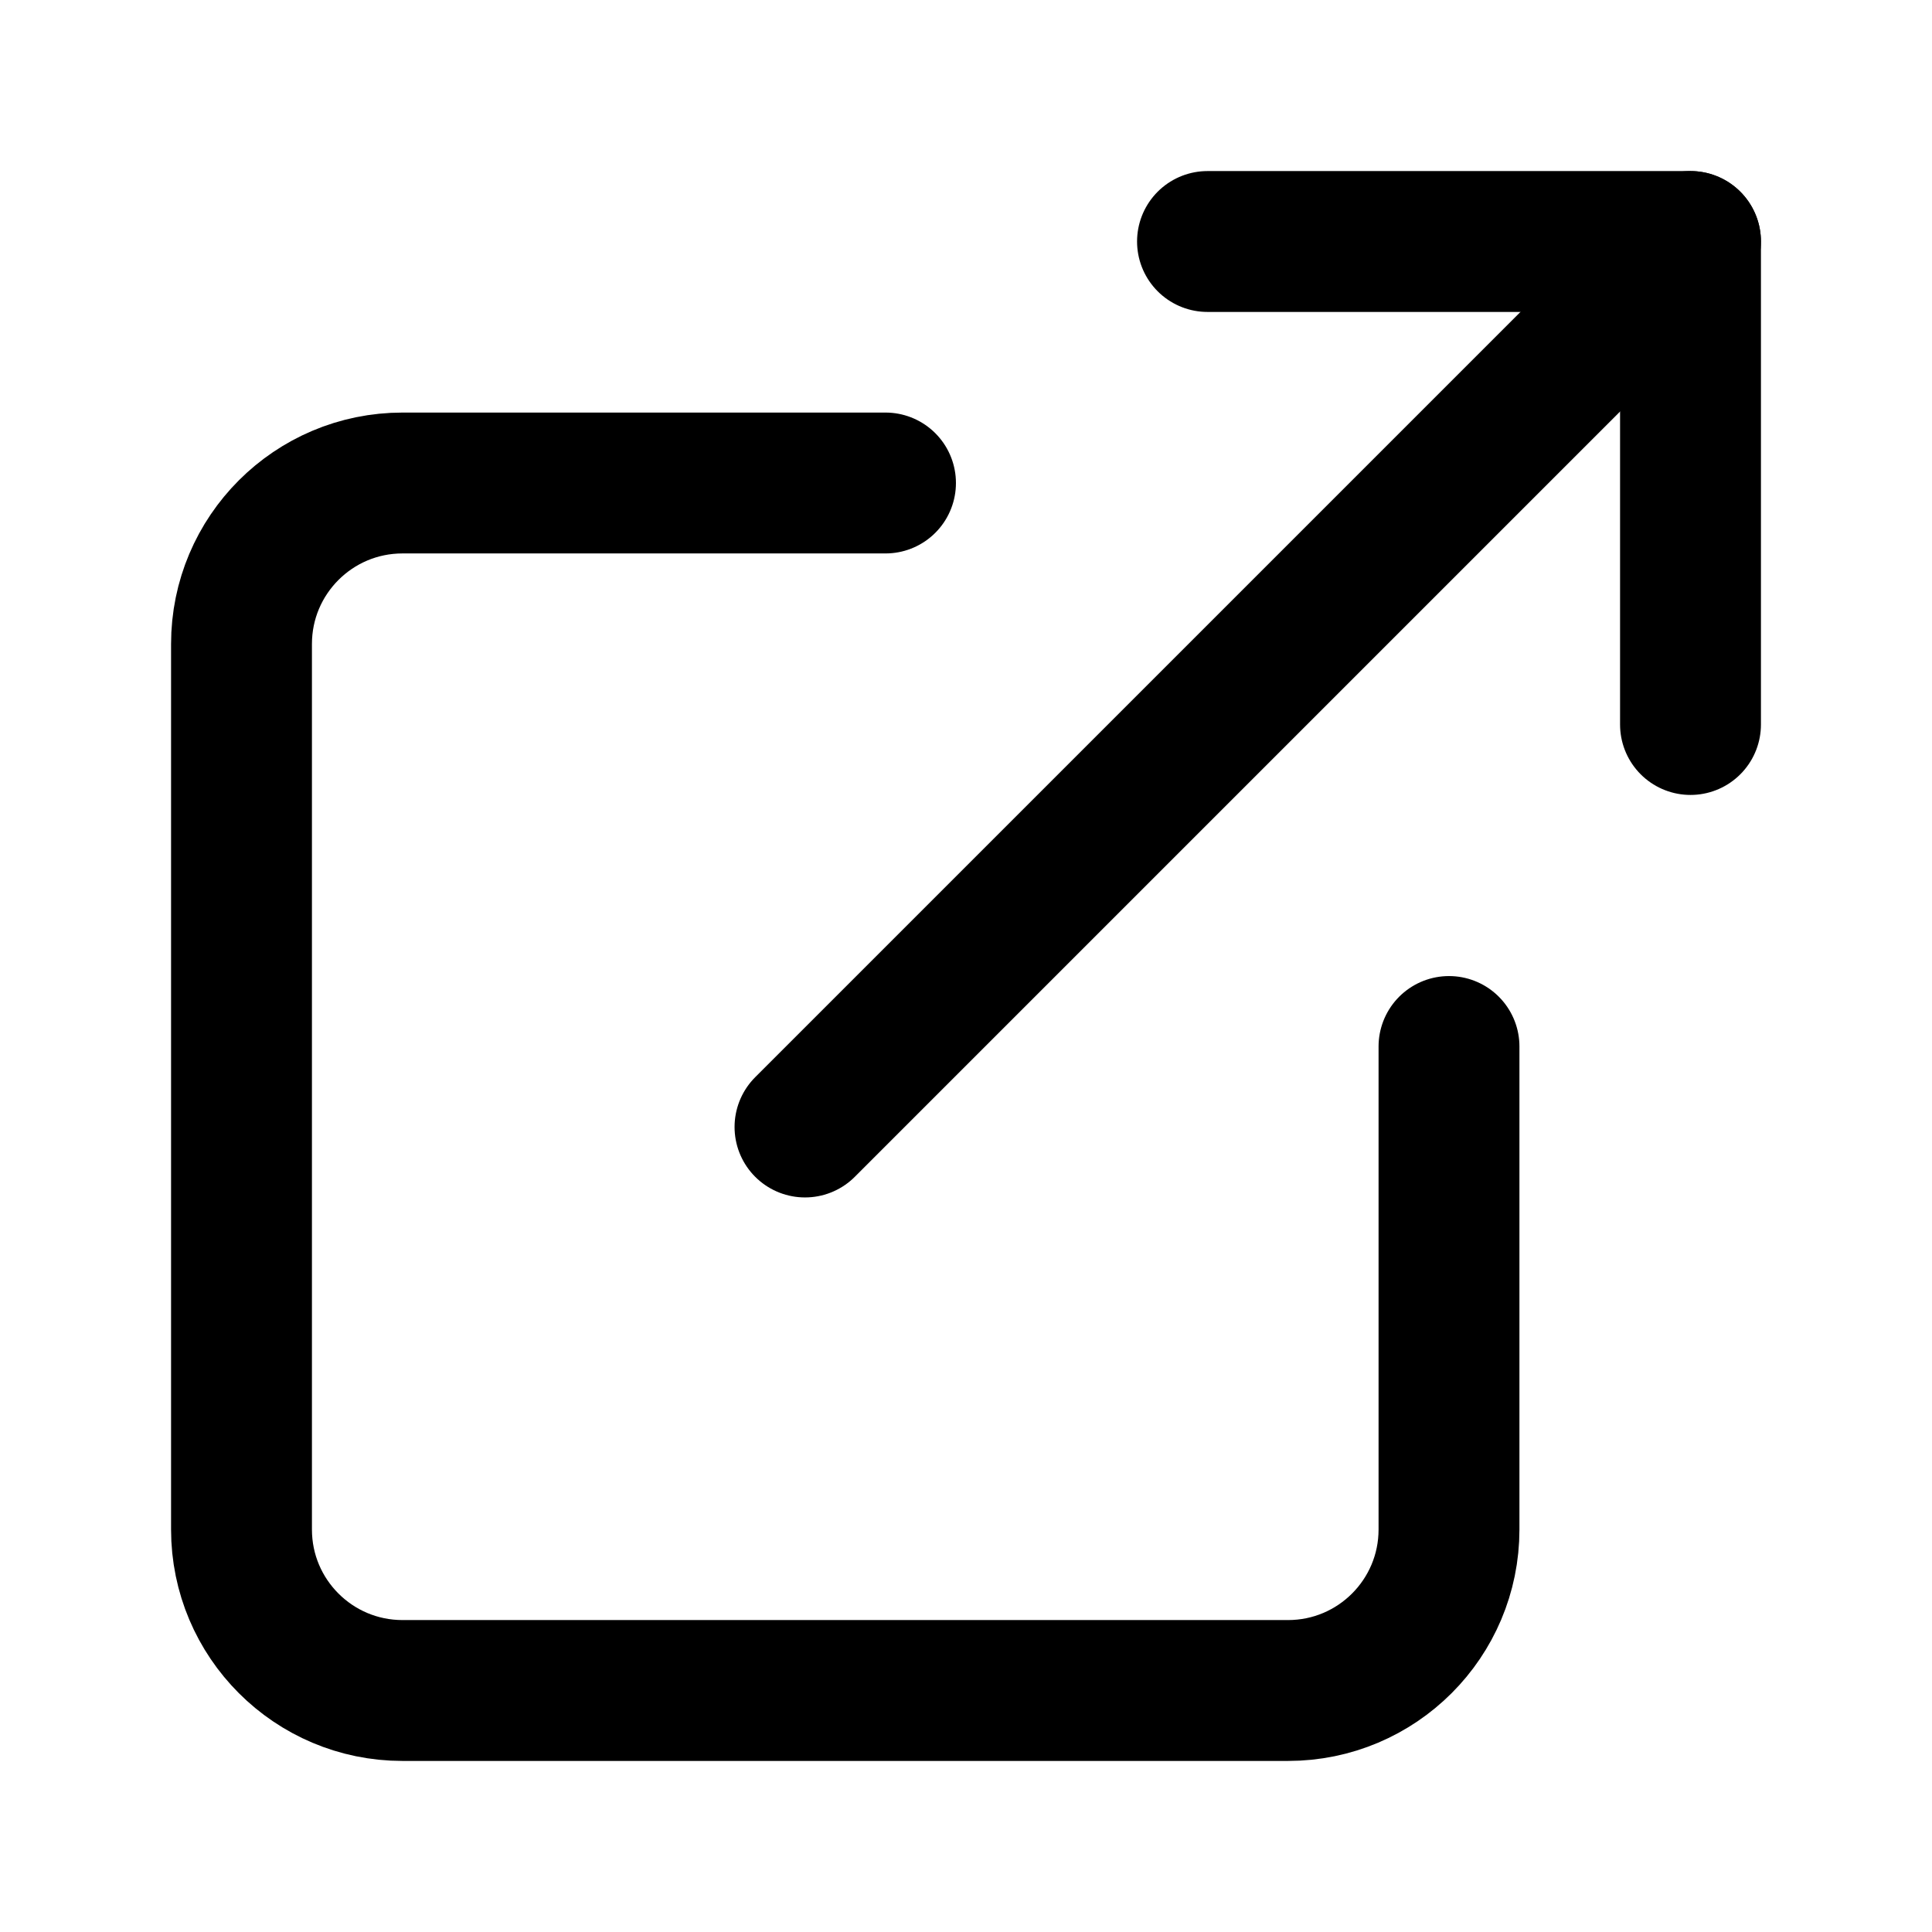
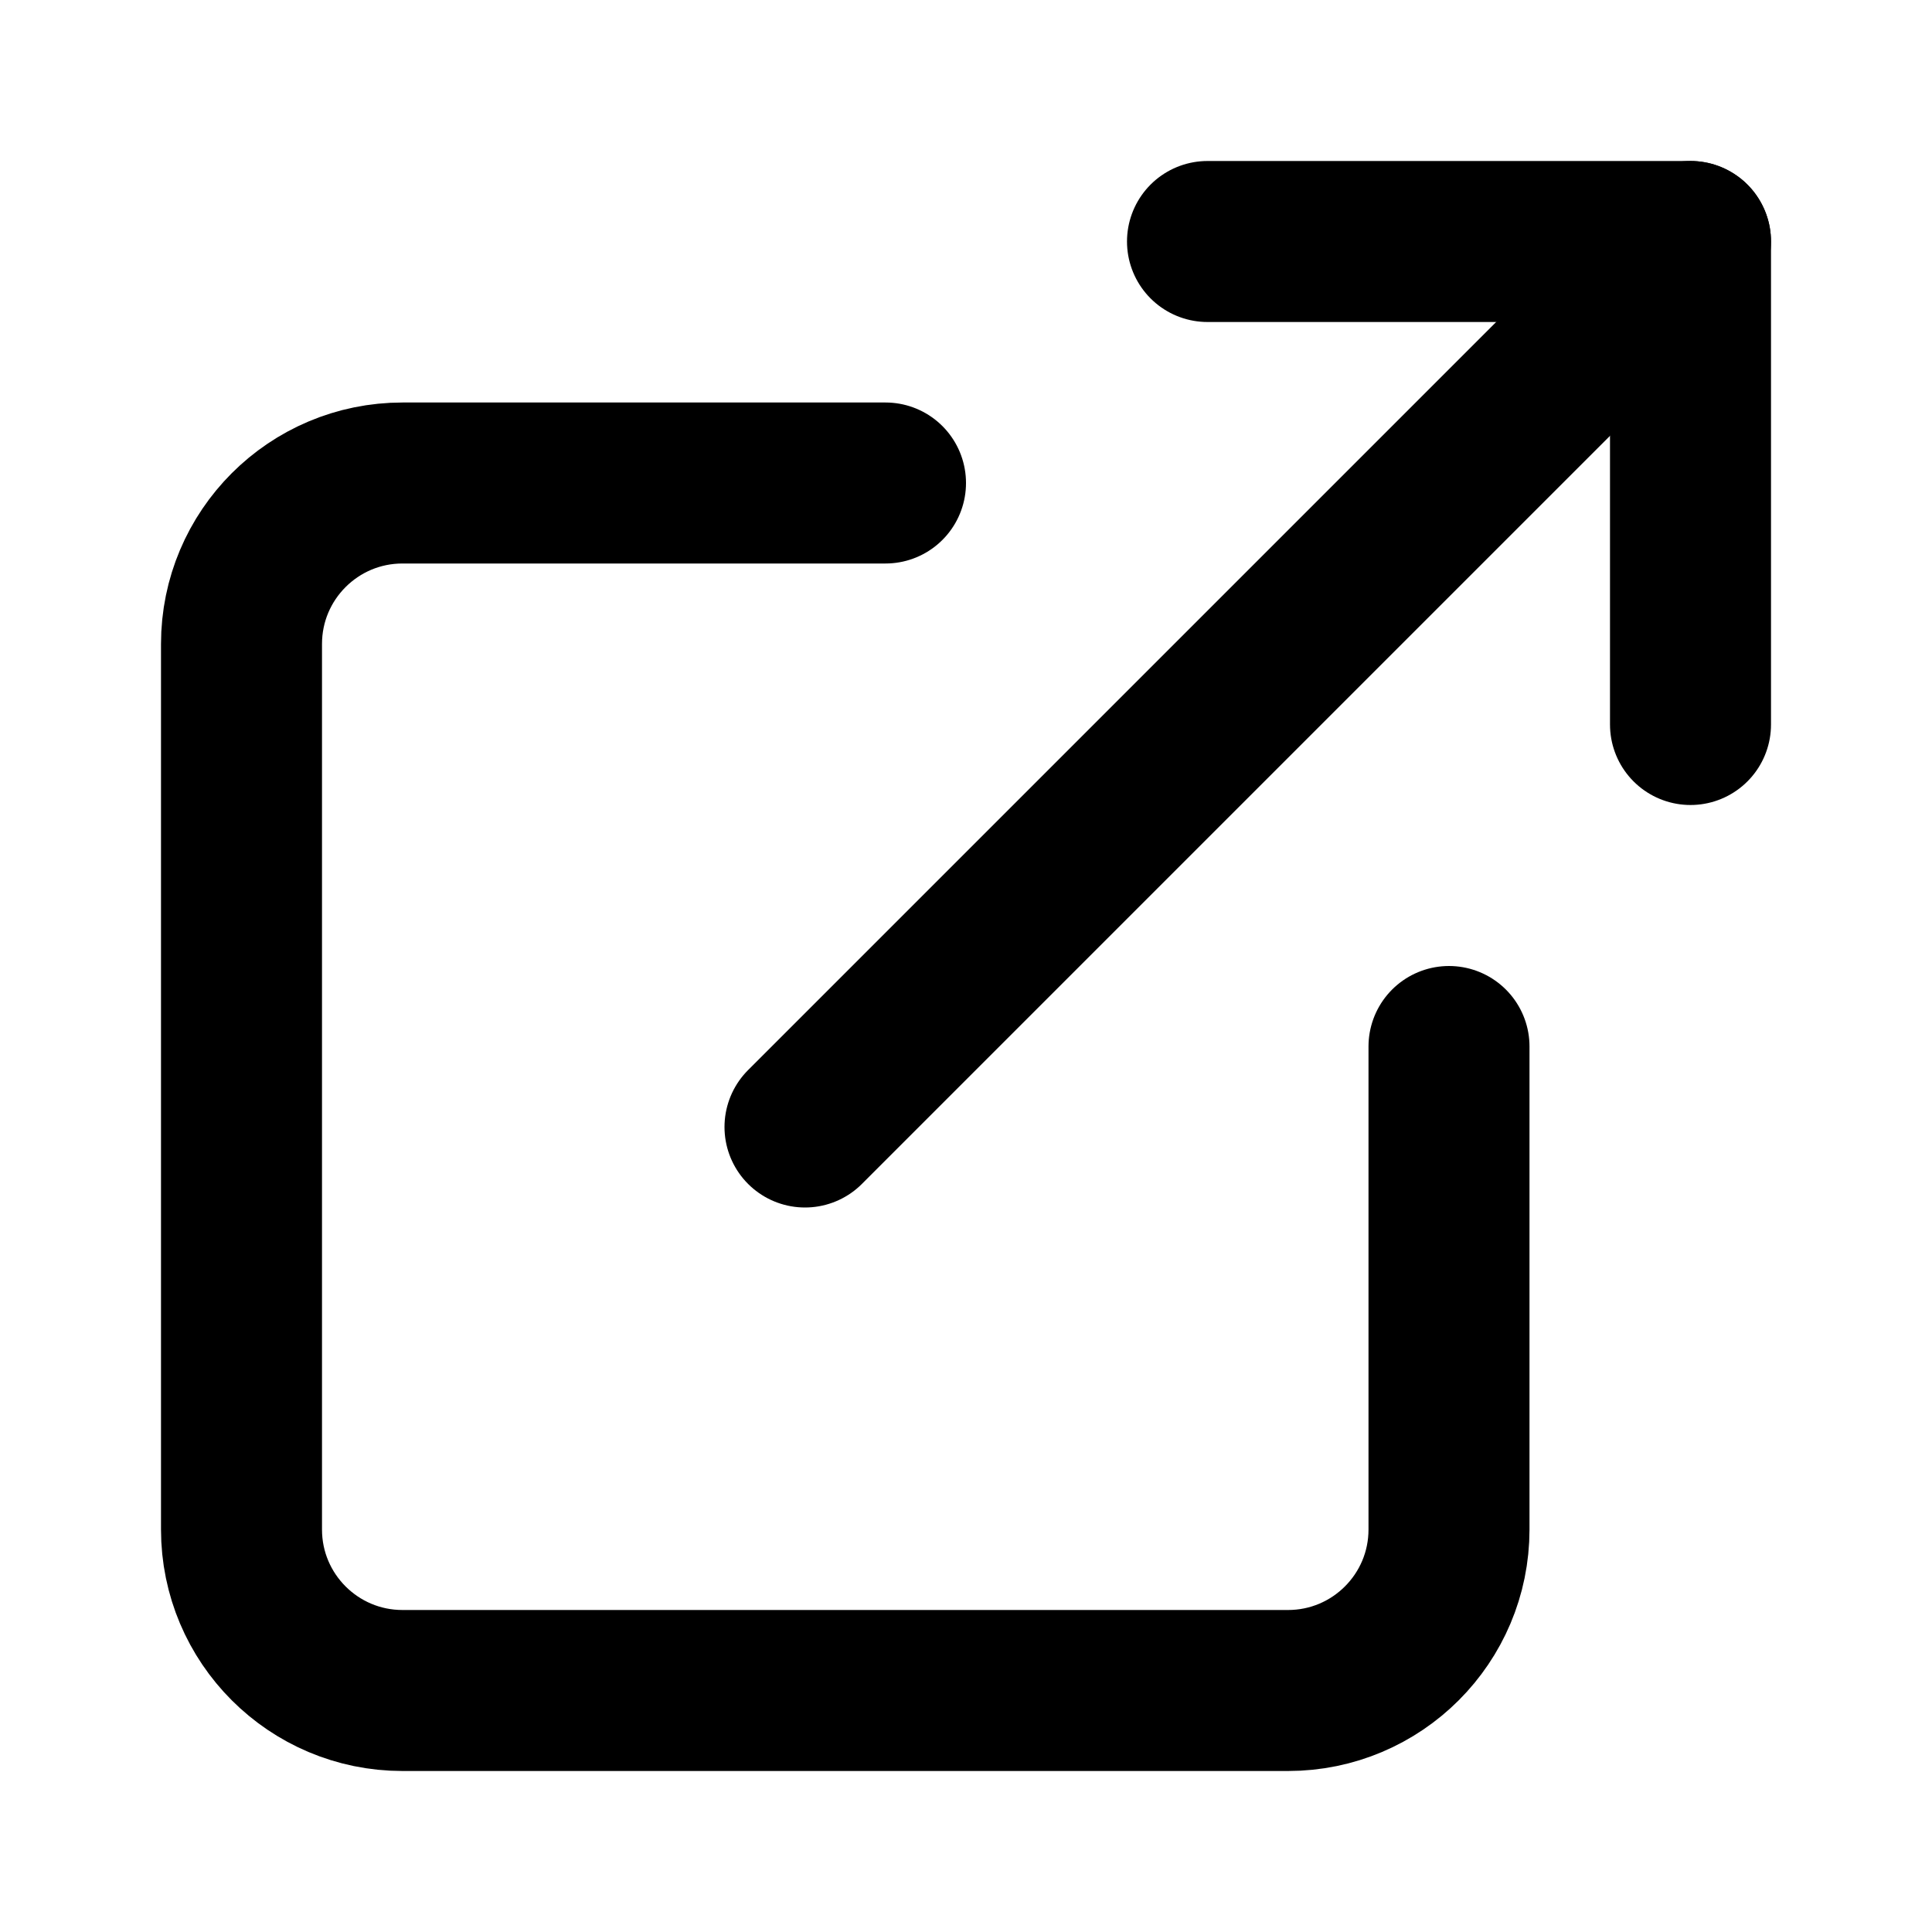
- <svg xmlns="http://www.w3.org/2000/svg" class="lucide lucide-external-link" width="24" height="24" viewBox="0 0 24 24" fill="none" stroke="currentColor" stroke-width="1.75" stroke-linecap="round" stroke-linejoin="round">
+ <svg xmlns="http://www.w3.org/2000/svg" class="lucide lucide-external-link" width="24" height="24" viewBox="0 0 24 24" fill="none" stroke="currentColor" stroke-width="2" stroke-linecap="round" stroke-linejoin="round">
  <path d="M15 3h6v6" />
  <path d="M10 14 21 3" />
  <path d="M18 13v6a2 2 0 0 1-2 2H5a2 2 0 0 1-2-2V8a2 2 0 0 1 2-2h6" />
</svg>
